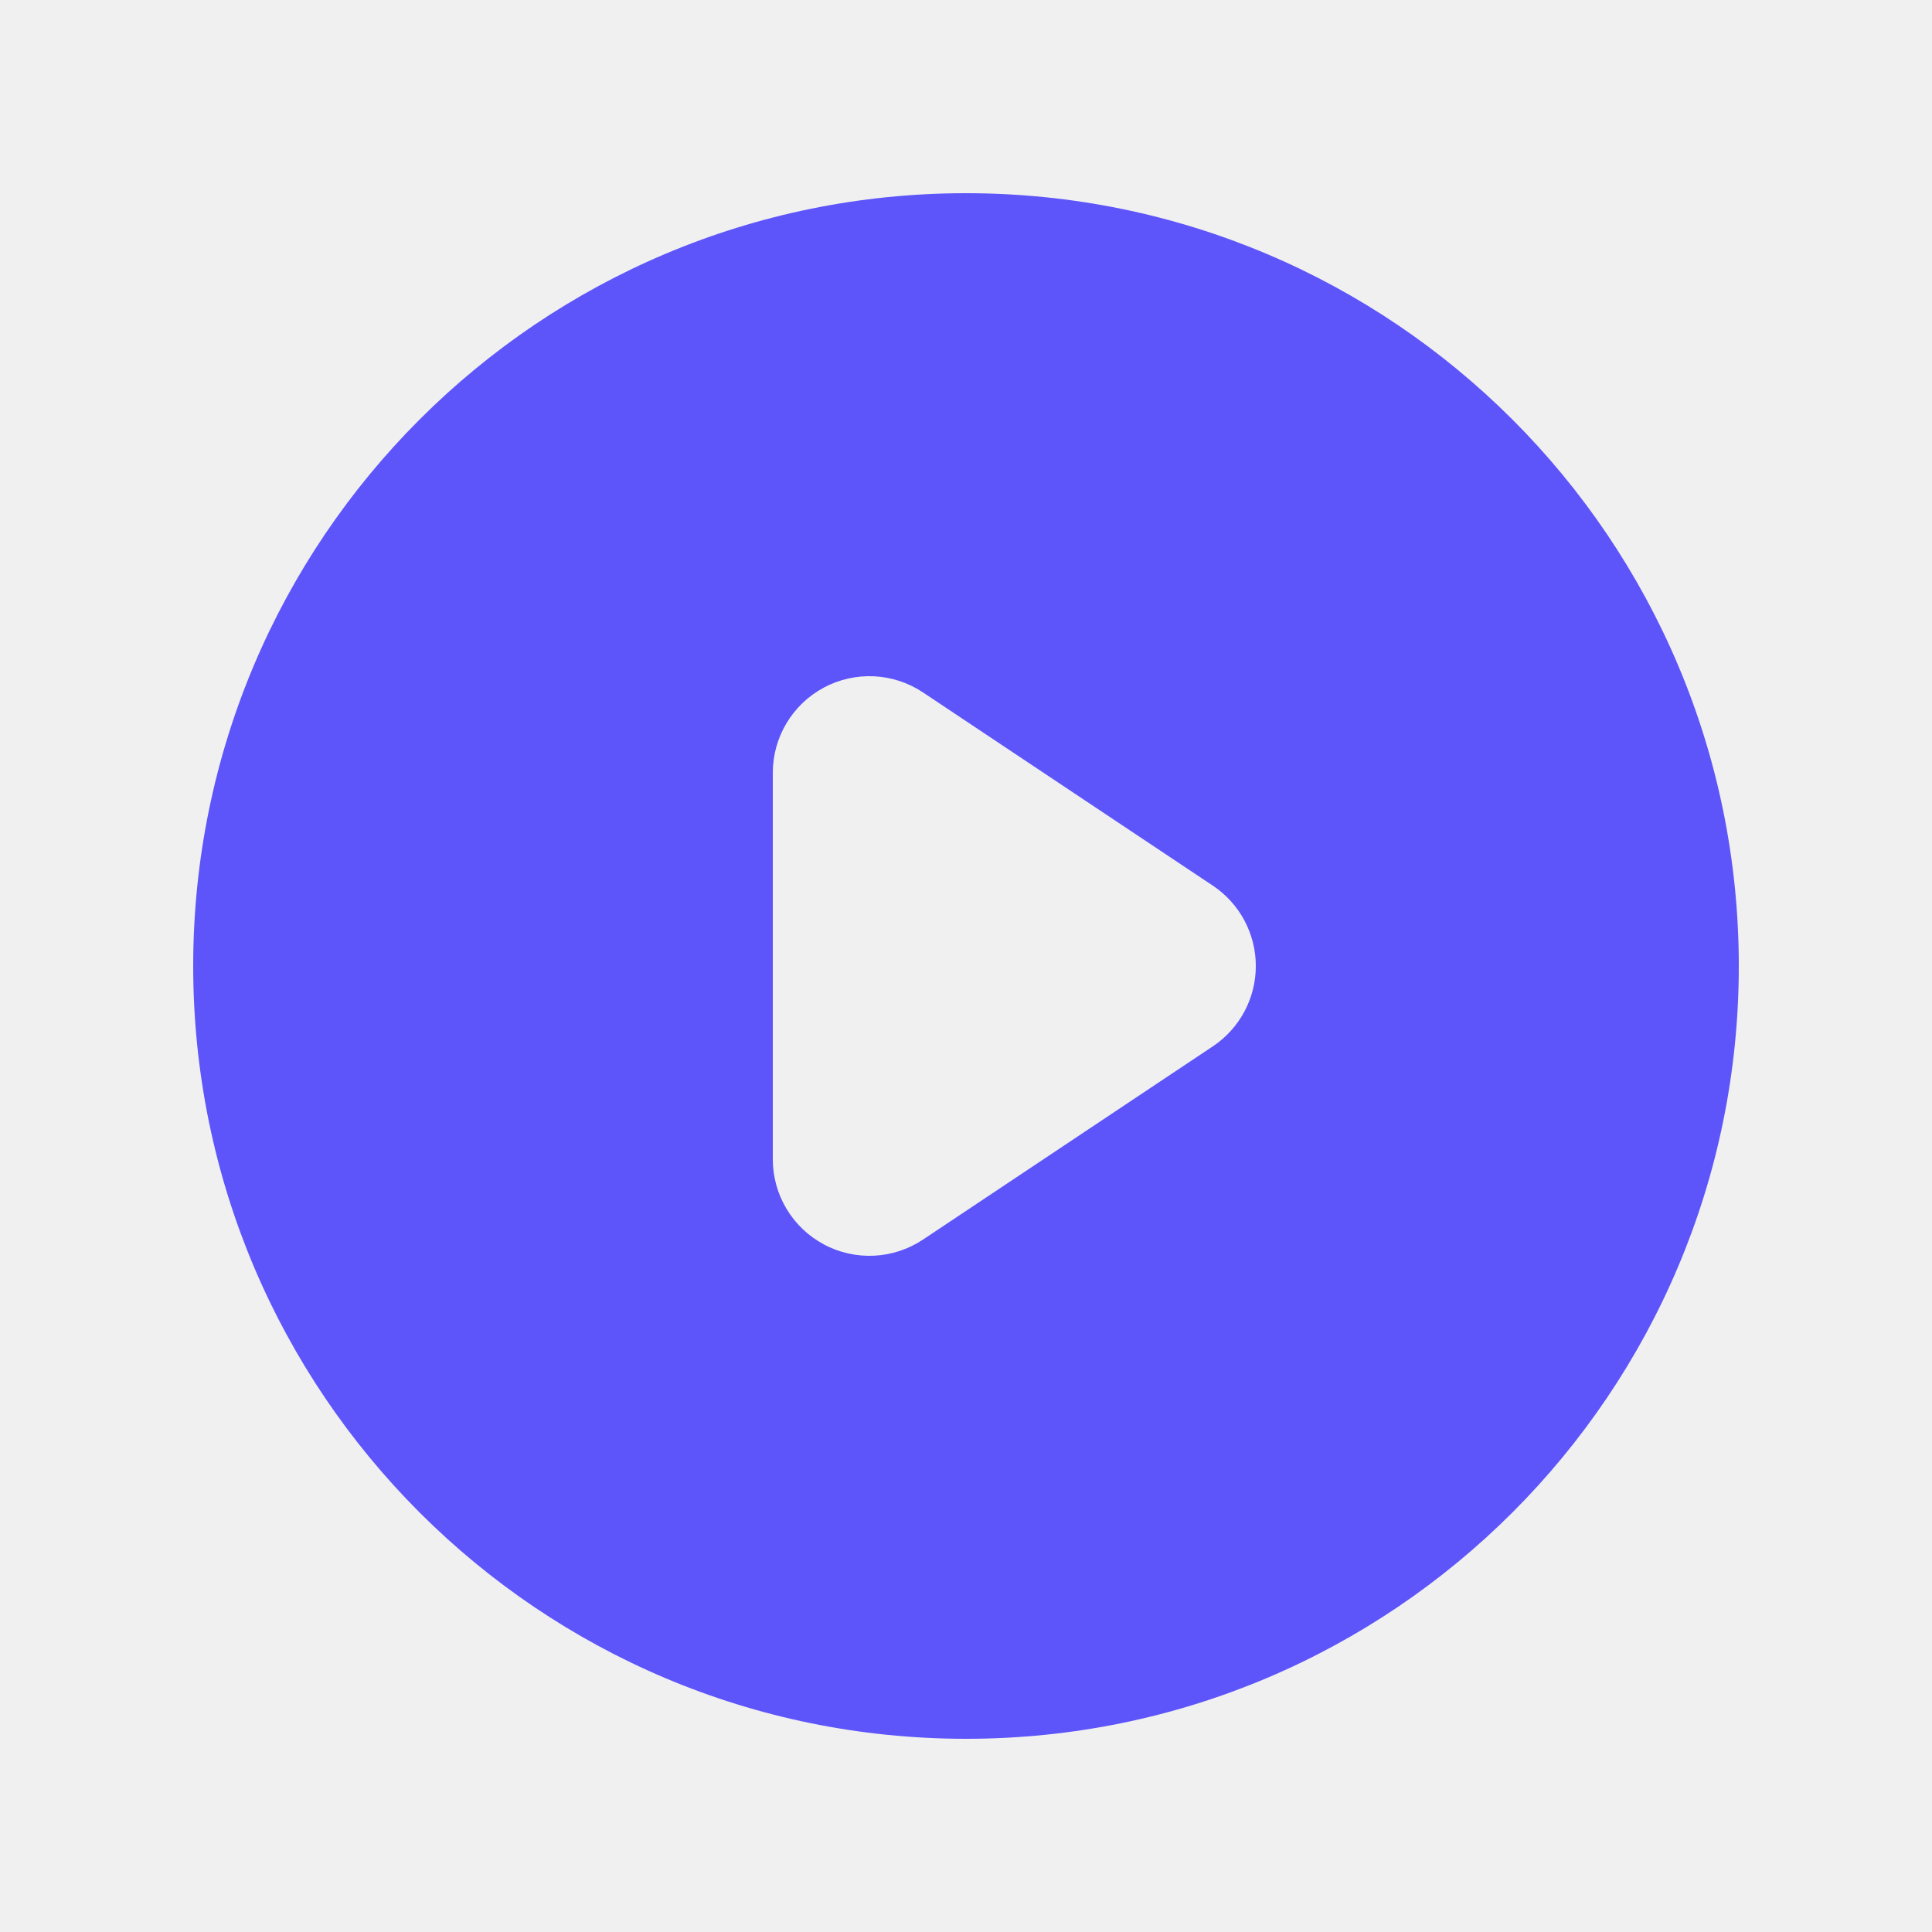
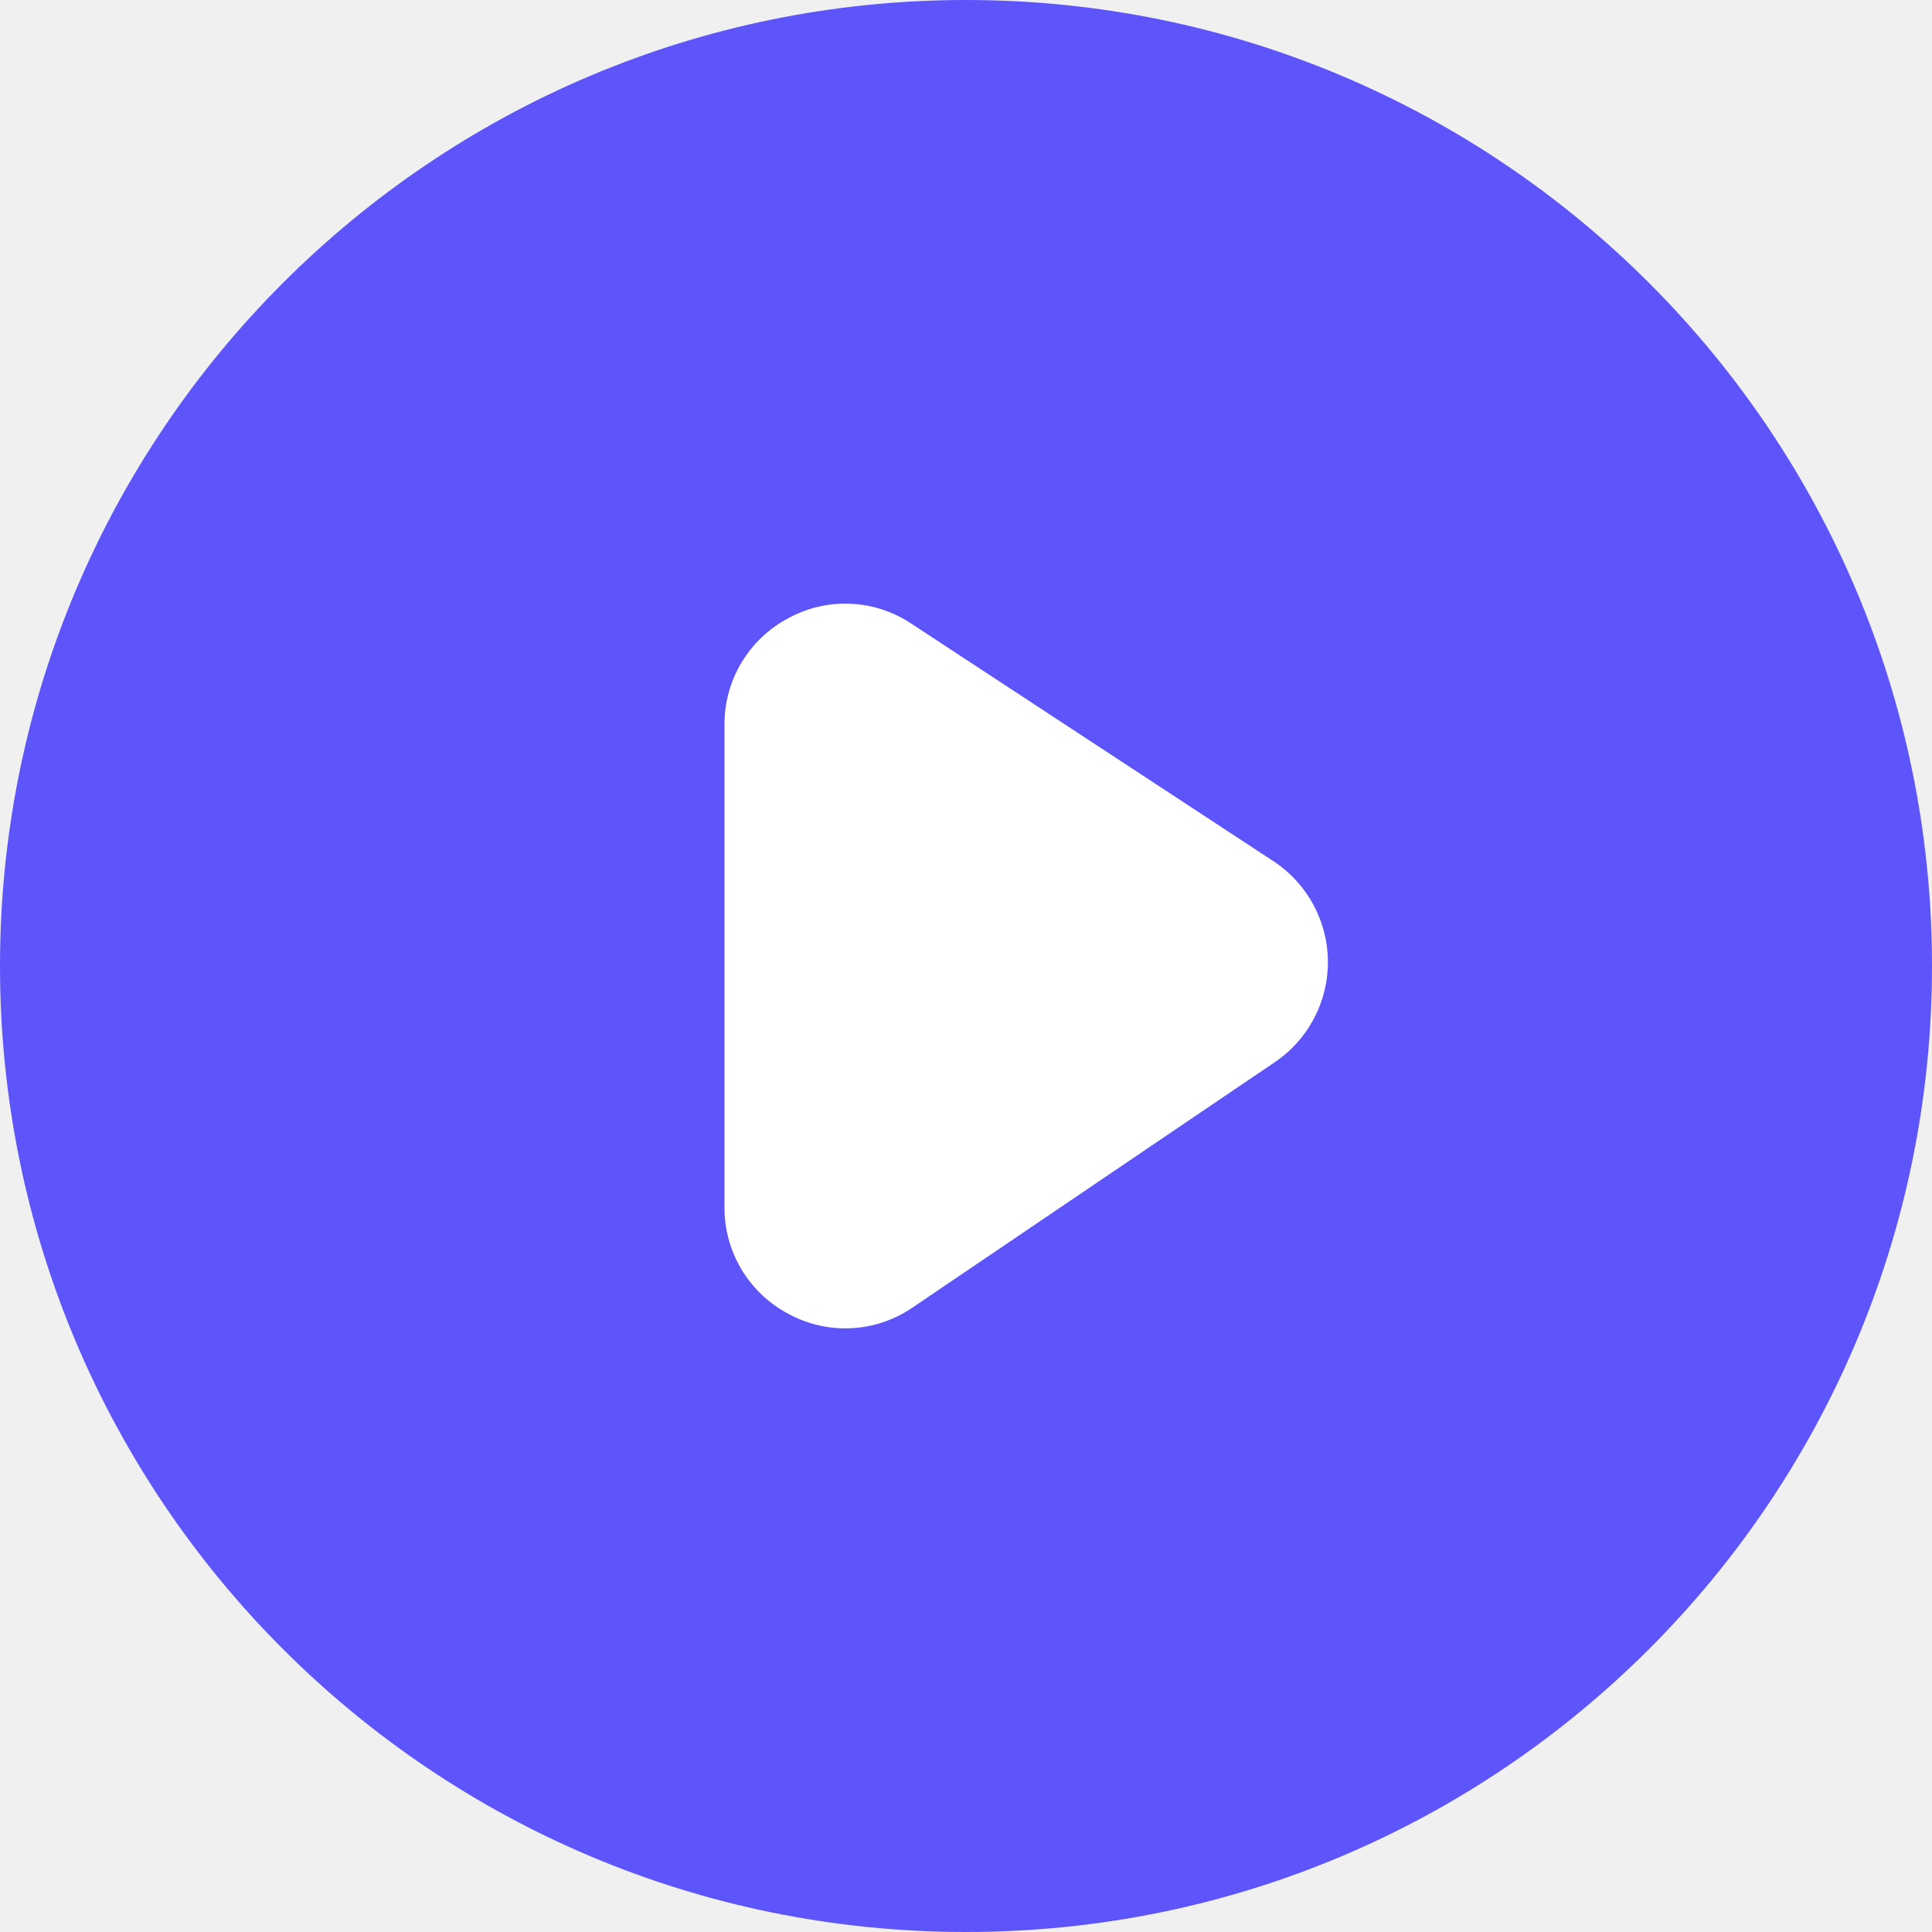
- <svg xmlns="http://www.w3.org/2000/svg" viewBox="0 0 20 20" fill="#5D55FA">
-   <path fill-rule="evenodd" d="M10 18a8 8 0 100-16 8 8 0 000 16zM9.555 7.168A1 1 0 008 8v4a1 1 0 001.555.832l3-2a1 1 0 000-1.664l-3-2z" clip-rule="evenodd" />
+ <svg xmlns="http://www.w3.org/2000/svg" id="Layer_1" data-name="Layer 1" viewBox="0 0 20 20">
+   <defs>
+     <style>.cls-1{fill:#fff;}.cls-2{fill:#5d55fa;fill-rule:evenodd;}</style>
+   </defs>
+   <rect class="cls-1" x="4.5" y="5" width="12.33" height="10.28" />
+   <path class="cls-2" d="M10,20A10,10,0,1,0,0,10,10,10,0,0,0,10,20ZM9.44,6.46A1.23,1.23,0,0,0,8.16,6.4,1.24,1.24,0,0,0,7.5,7.5v5a1.24,1.24,0,0,0,.66,1.1,1.23,1.23,0,0,0,1.28-.06L13.19,11a1.25,1.25,0,0,0,0-2.08Z" />
</svg>
